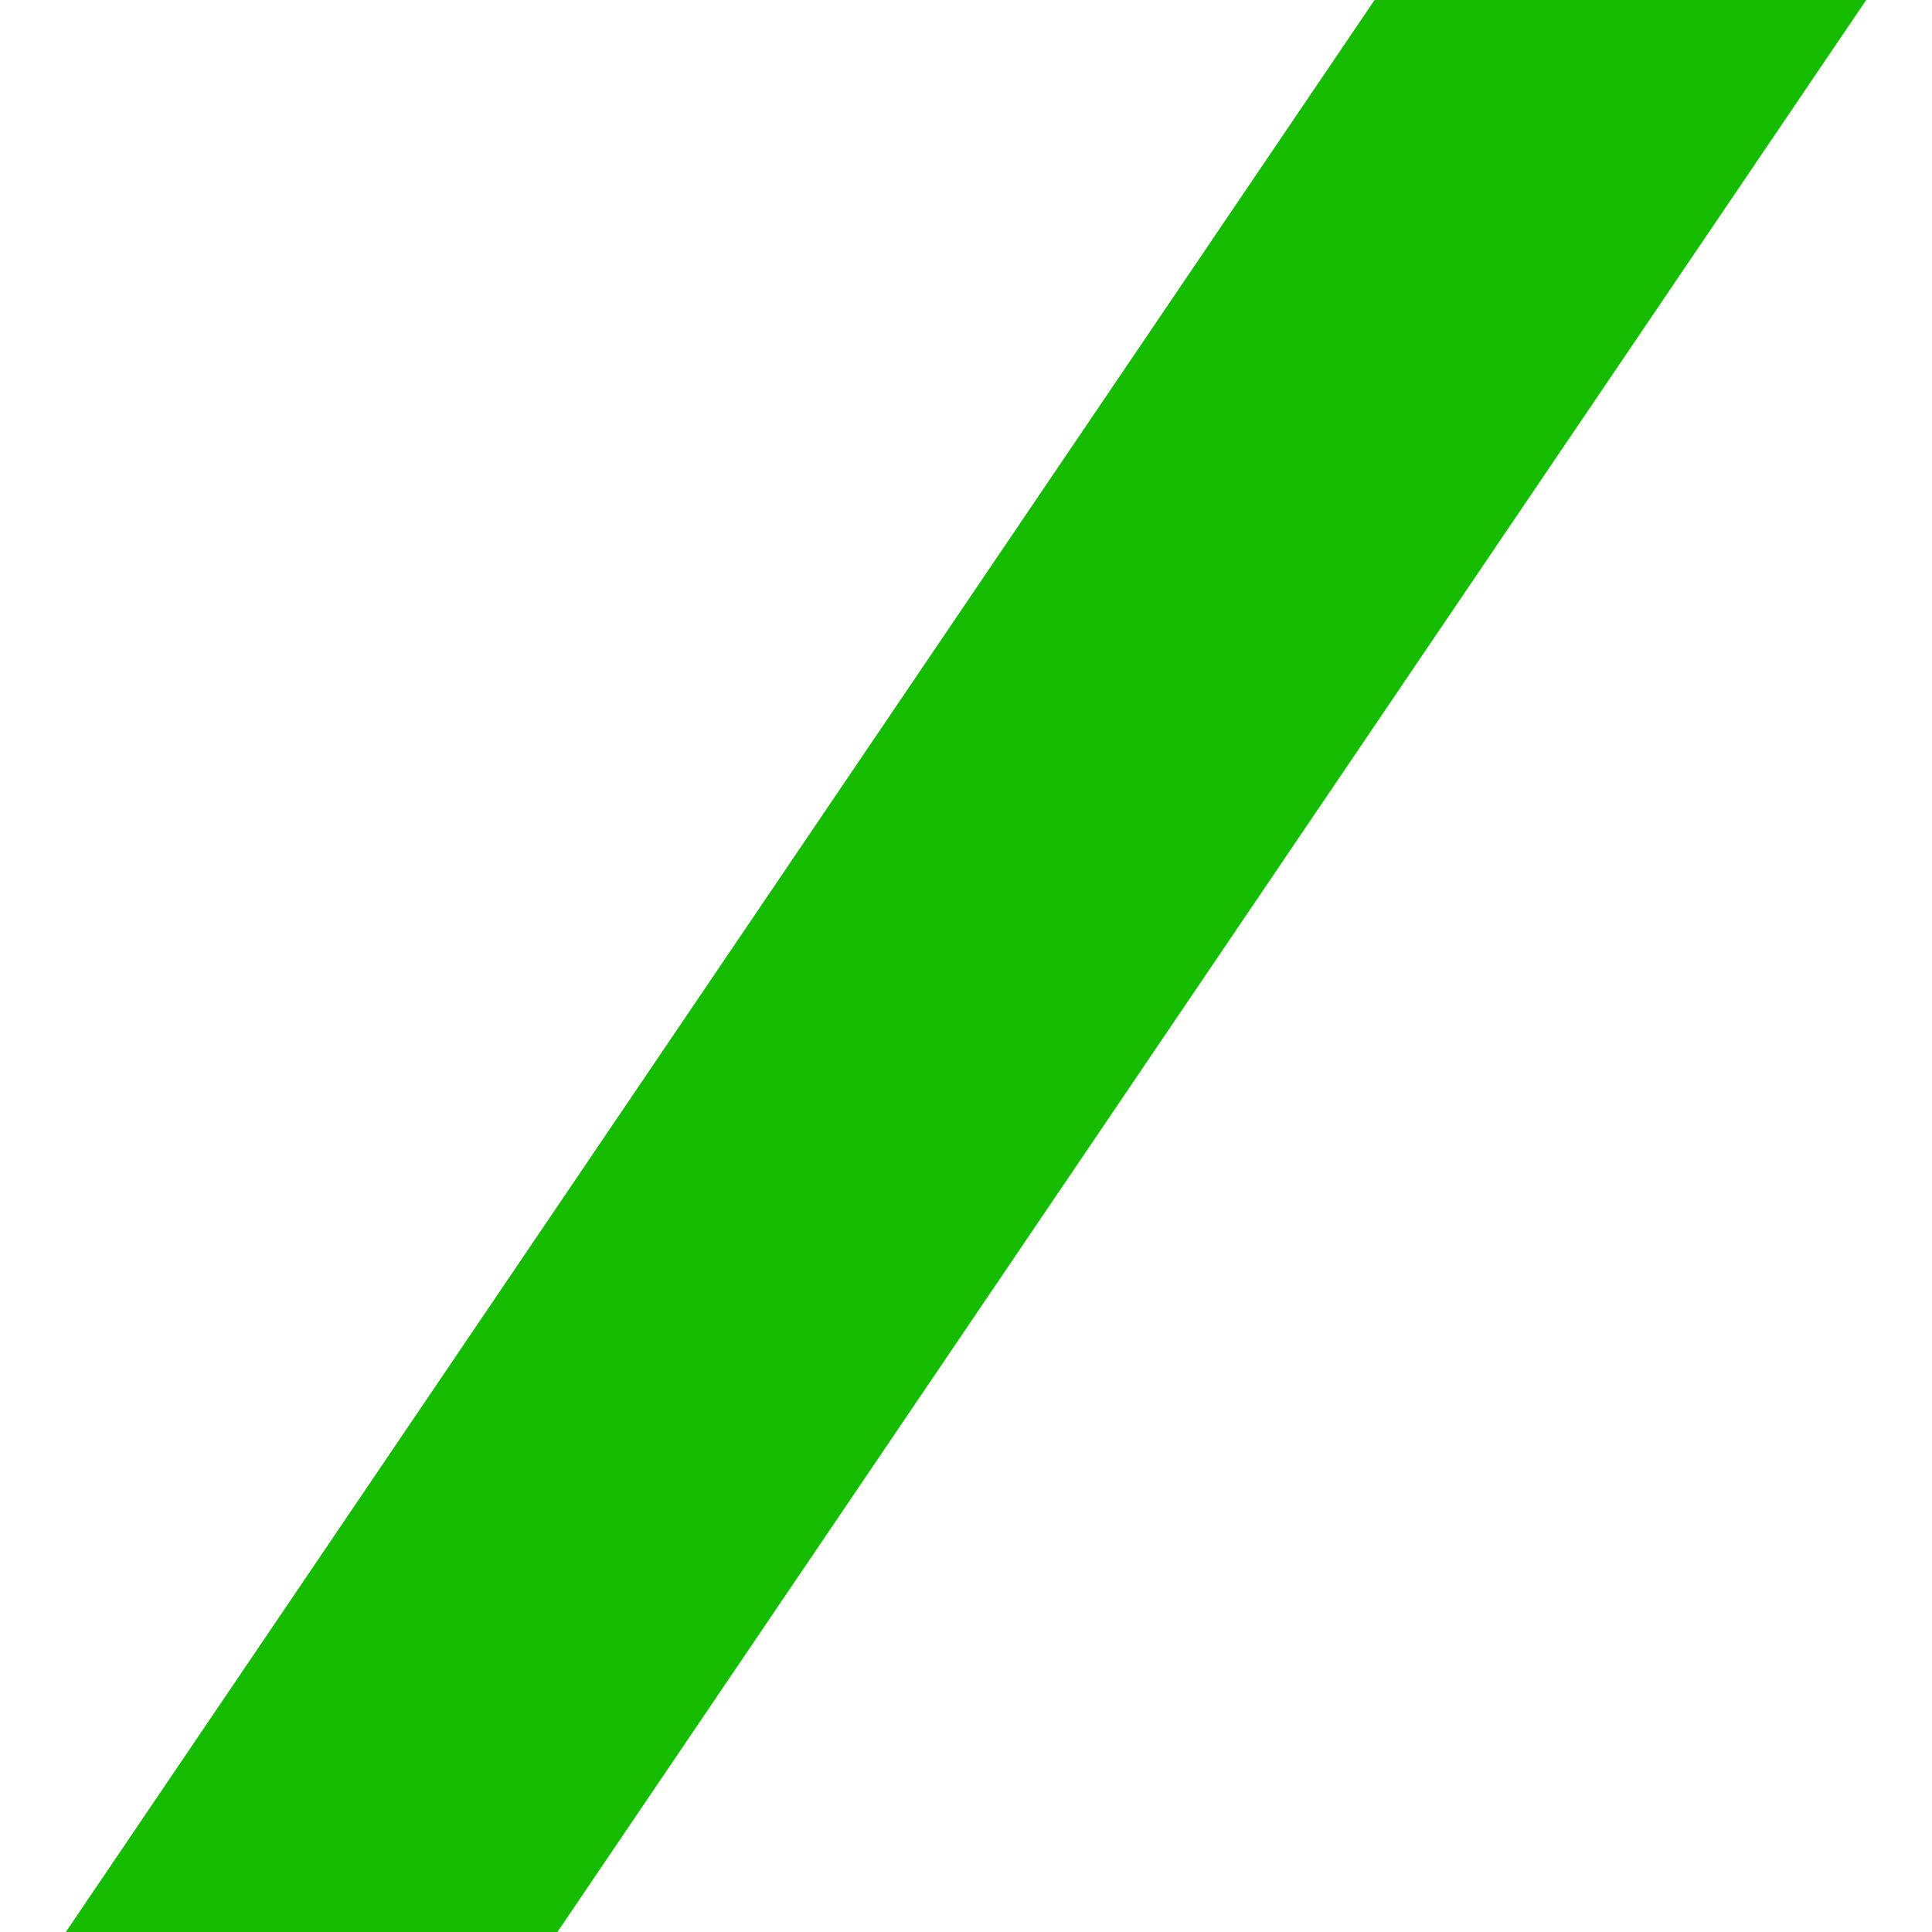
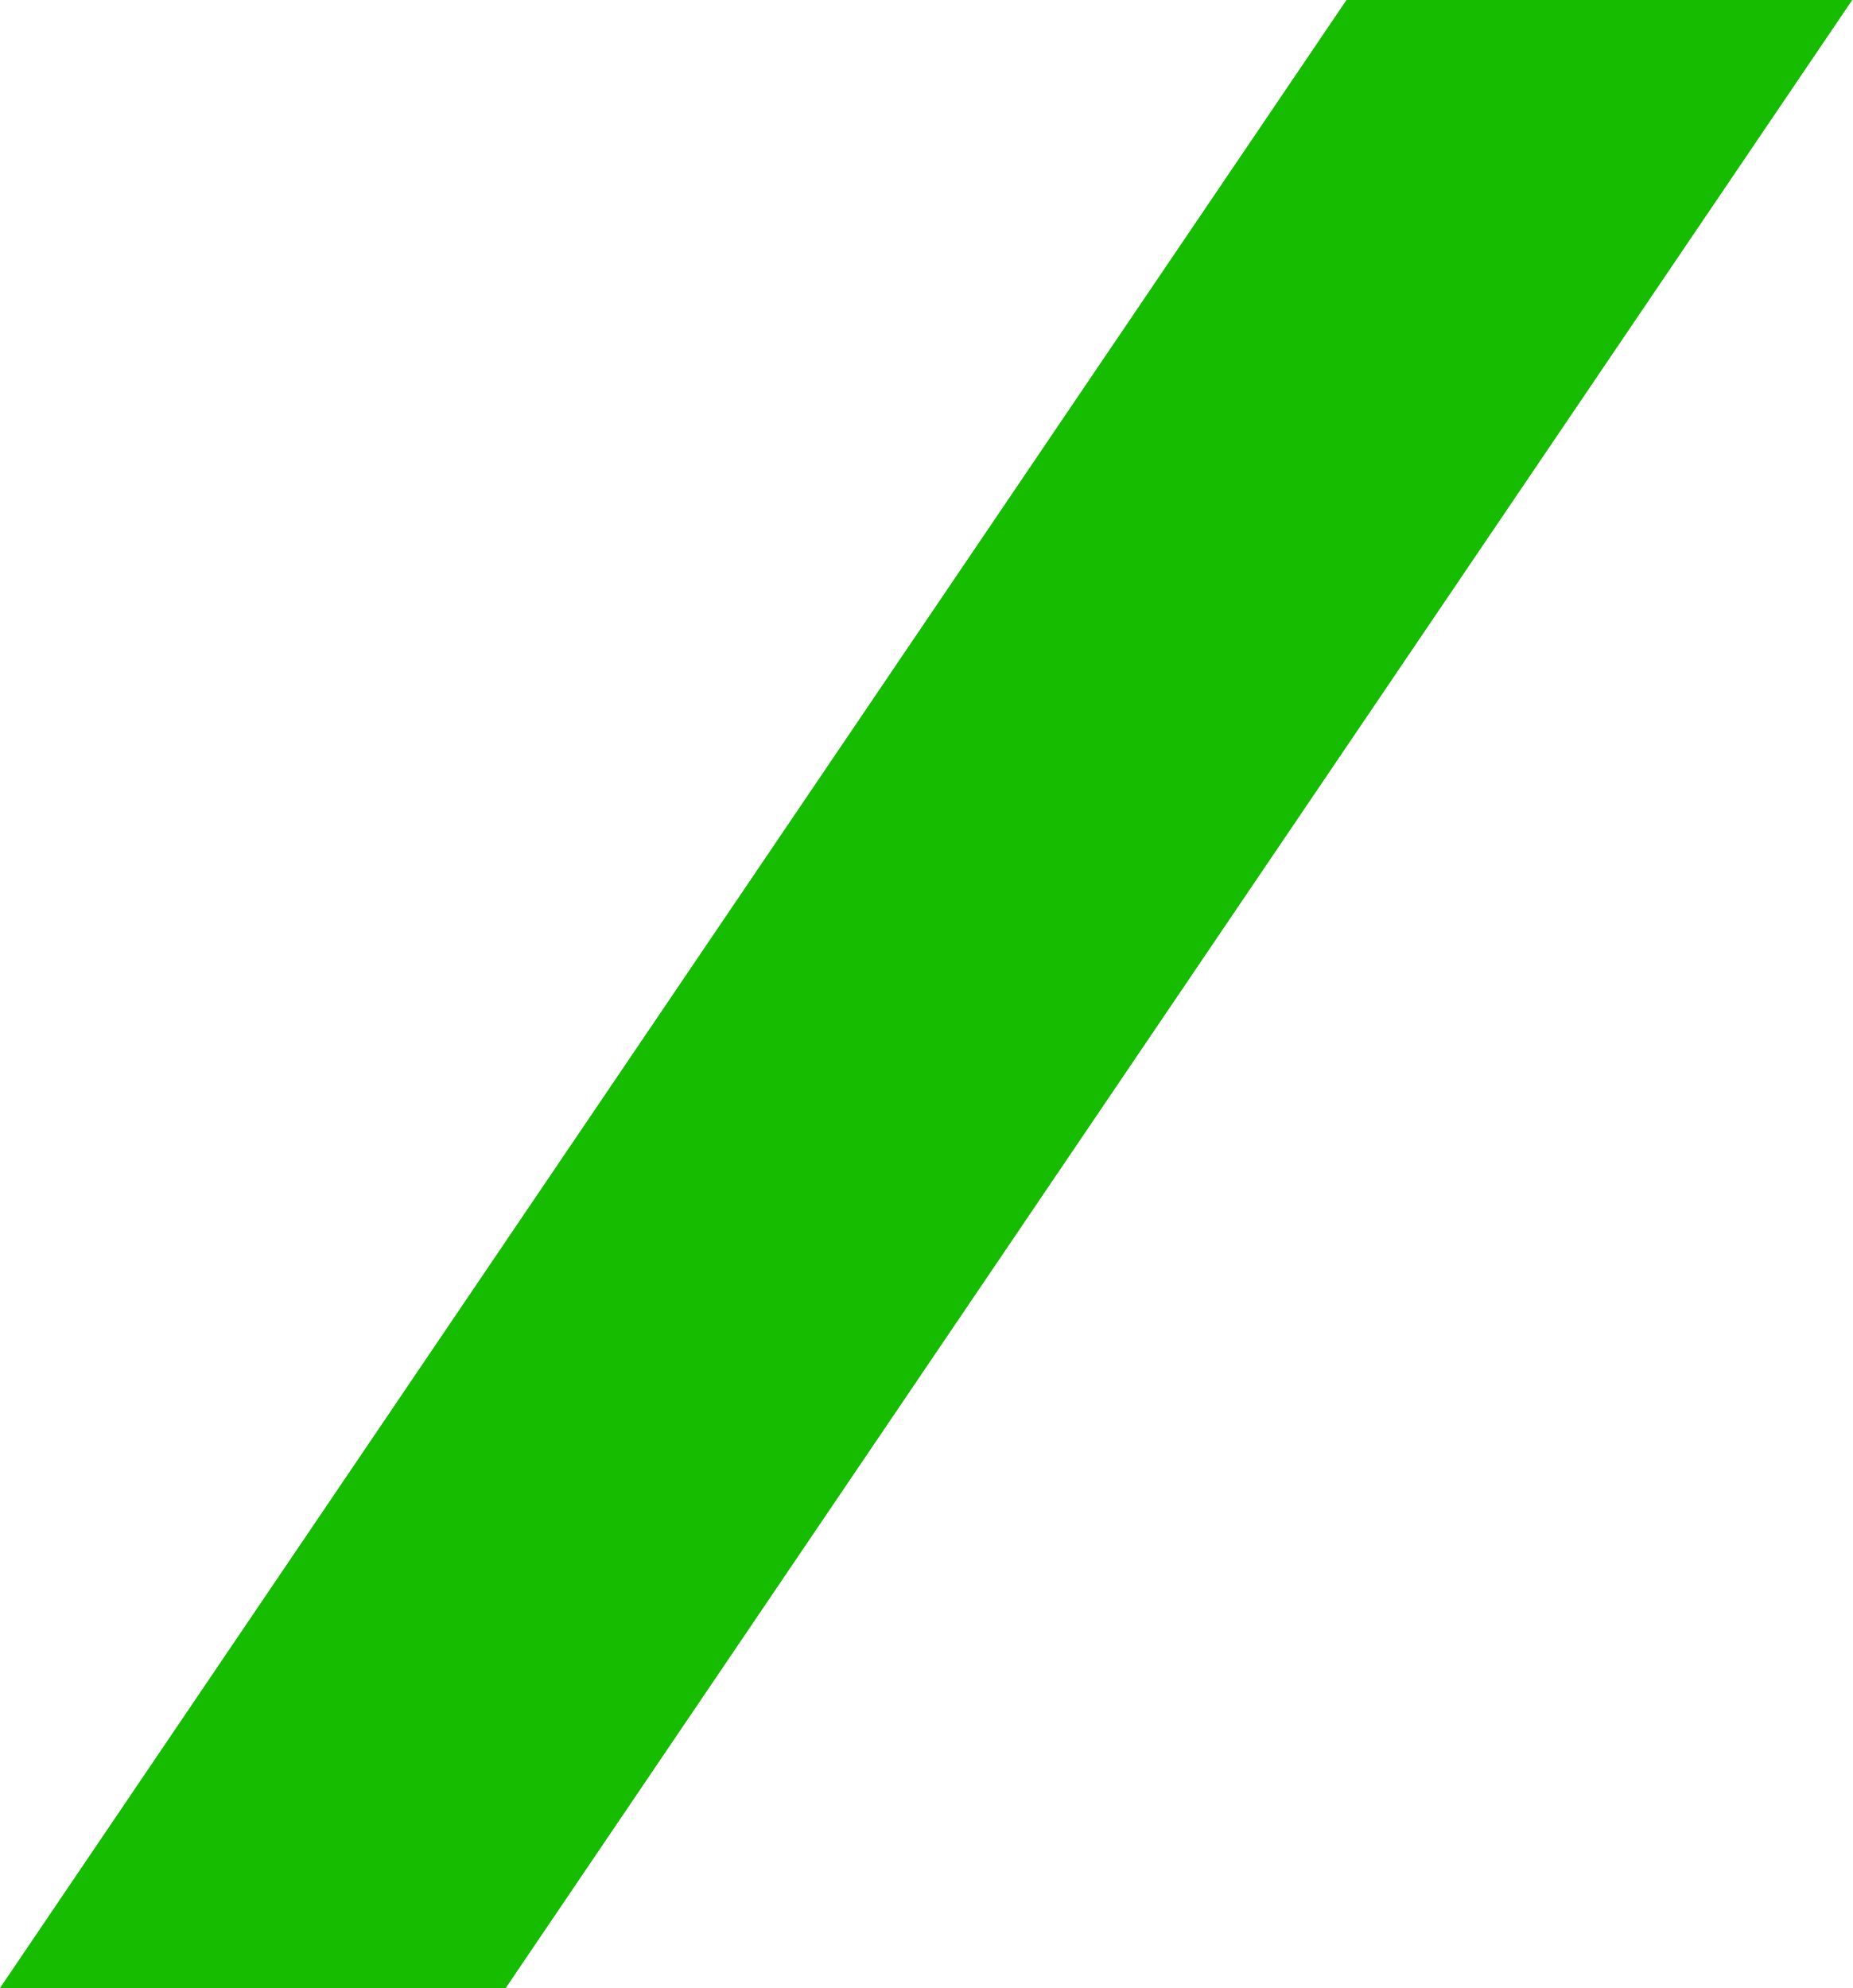
- <svg xmlns="http://www.w3.org/2000/svg" id="Layer_2" data-name="Layer 2" viewBox="0 0 512 512">
-   <defs>
-     <style>
-       .cls-1 {
-         fill: none;
-       }
- 
-       .cls-2 {
-         fill: #16bc00;
-       }
-     </style>
-   </defs>
-   <g id="Layer_1-2" data-name="Layer 1">
-     <g>
-       <rect class="cls-1" width="512" height="511.99" />
-       <polygon class="cls-2" points="147.72 512 494.56 0 364.27 0 17.44 512 147.72 512" />
-     </g>
+ <svg xmlns="http://www.w3.org/2000/svg" version="1.1" x="0px" y="0px" viewBox="0 0 170.3 182.8" style="enable-background:new 0 0 170.3 182.8;" xml:space="preserve">
+   <style type="text/css">
+ 	.st0{fill:#16BC00;}
+ </style>
+   <g id="Layer_1">
+     <polygon class="st0" points="46.5,182.8 170.3,0 123.8,0 0,182.8  " />
  </g>
+   <g id="Layer_2">
+ </g>
</svg>
